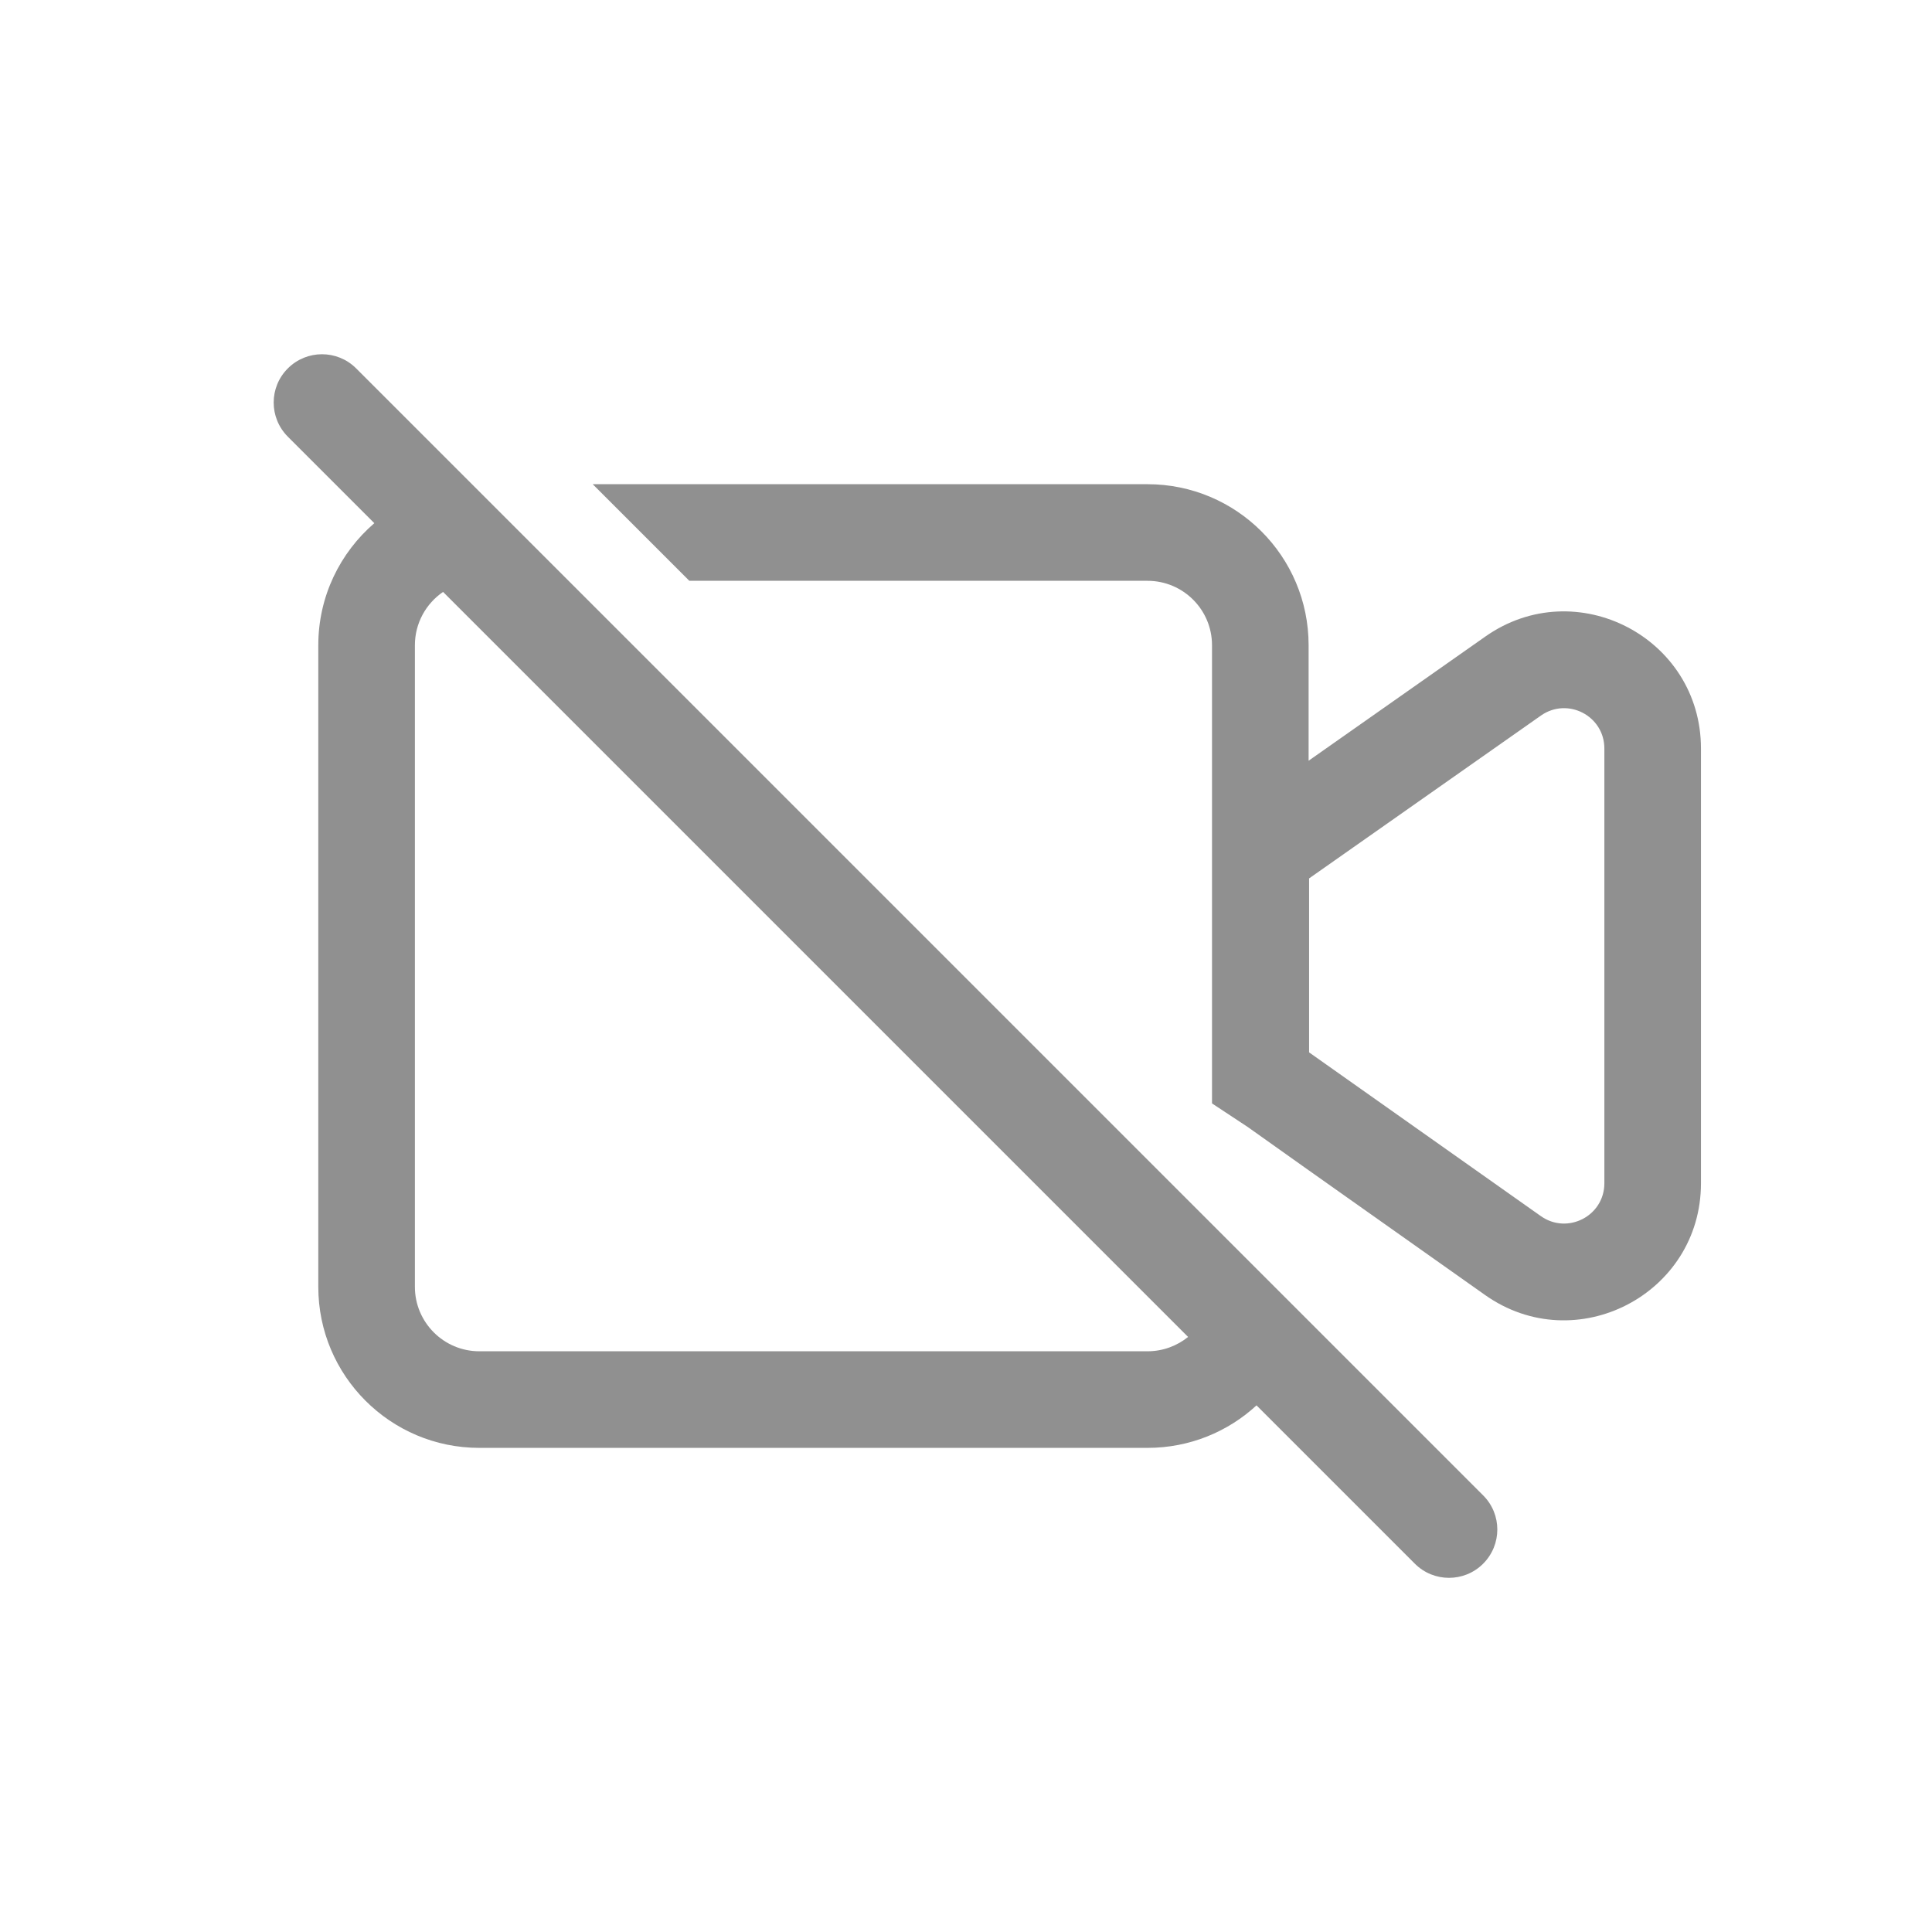
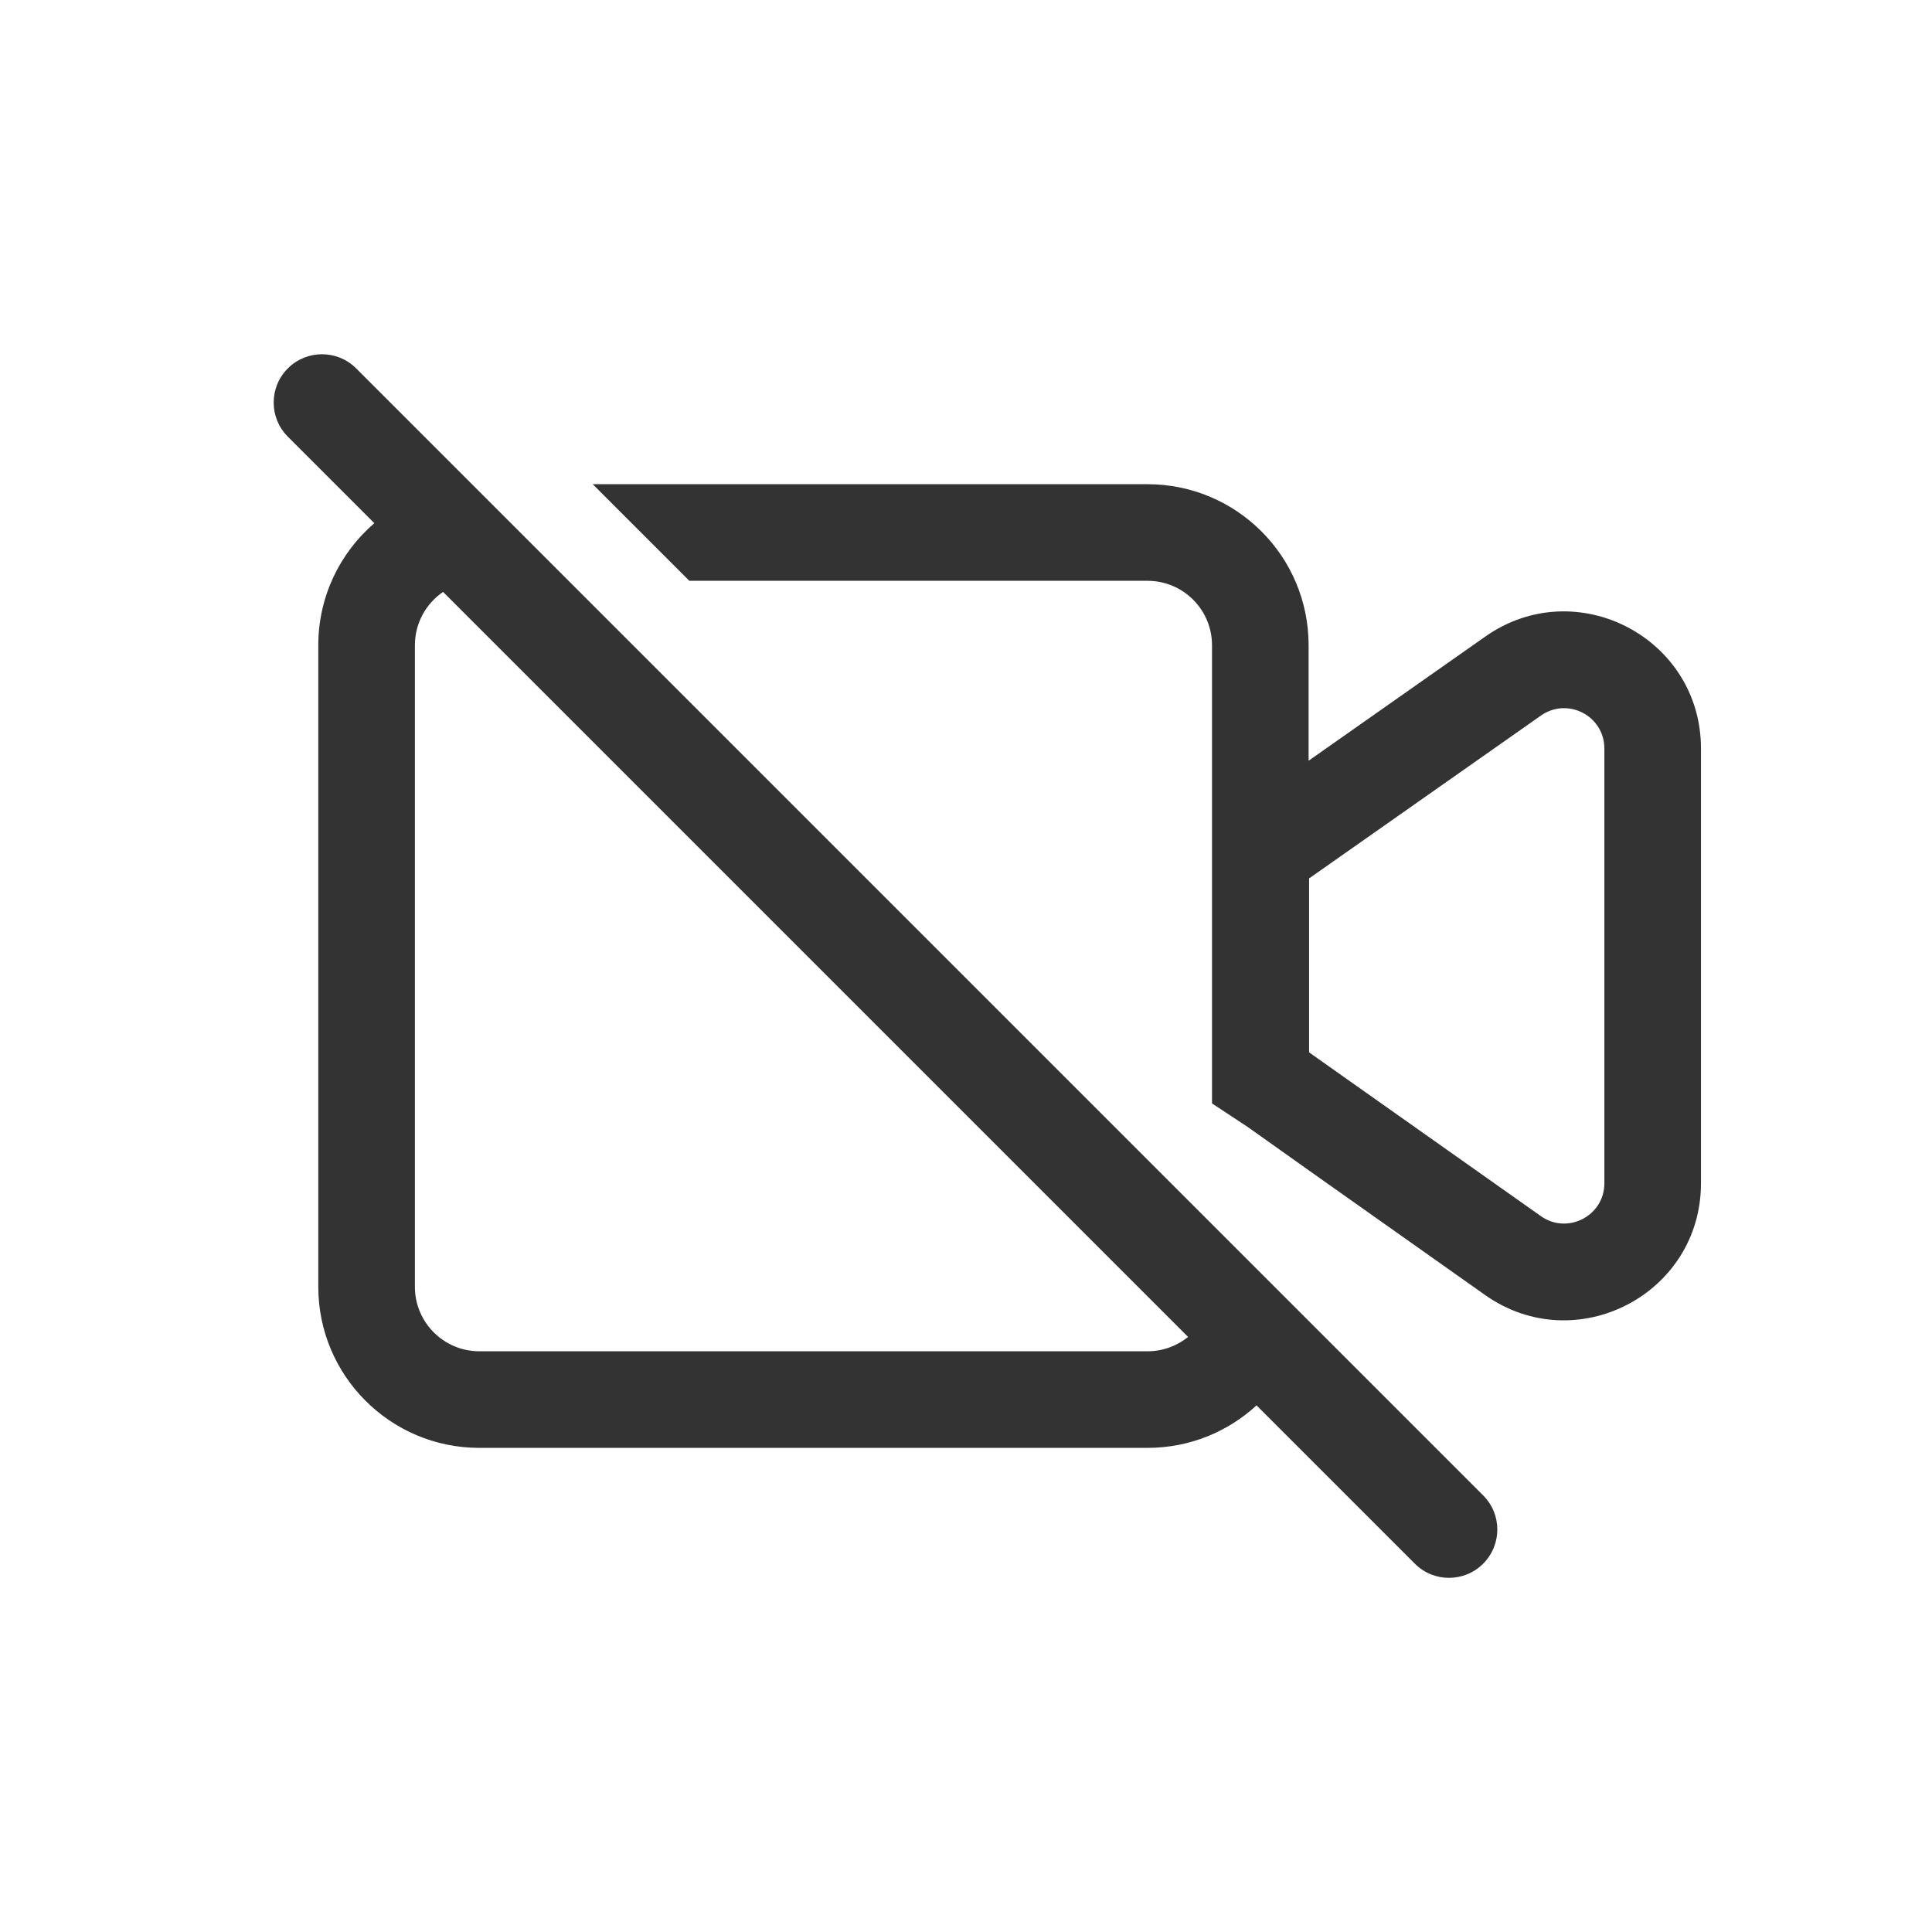
<svg xmlns="http://www.w3.org/2000/svg" width="24" height="24" viewBox="0 0 24 24" fill="none">
-   <path fill-rule="evenodd" clip-rule="evenodd" d="M4.424 4.576C4.19 4.342 3.81 4.342 3.576 4.576C3.341 4.81 3.341 5.19 3.576 5.425L4.65 6.499C4.224 6.866 3.954 7.409 3.954 8.015V15.986C3.954 17.09 4.85 17.986 5.954 17.986H14.255C14.777 17.986 15.253 17.786 15.609 17.458L17.576 19.425C17.81 19.659 18.19 19.659 18.424 19.425C18.659 19.19 18.659 18.81 18.424 18.576L4.424 4.576ZM14.759 16.608L5.504 7.353C5.293 7.497 5.154 7.74 5.154 8.015V15.986C5.154 16.427 5.513 16.786 5.954 16.786H14.255C14.446 16.786 14.621 16.719 14.759 16.608Z" fill="#909090" />
-   <path fill-rule="evenodd" clip-rule="evenodd" d="M15.056 8.015V13.707L15.5 14L16.256 14.537L18.448 16.087C19.575 16.883 21.13 16.078 21.13 14.699V9.298C21.13 7.921 19.579 7.115 18.452 7.907L16.256 9.45V8.015C16.256 6.91 15.36 6.015 14.255 6.015H7.363L8.563 7.215H14.255C14.697 7.215 15.056 7.573 15.056 8.015ZM16.262 10.912L16.262 13.073L19.141 15.107C19.472 15.341 19.93 15.105 19.93 14.699V9.298C19.93 8.893 19.474 8.656 19.142 8.889L16.262 10.912Z" fill="#909090" />
+   <path fill-rule="evenodd" clip-rule="evenodd" d="M4.424 4.576C4.19 4.342 3.81 4.342 3.576 4.576C3.341 4.81 3.341 5.19 3.576 5.425L4.65 6.499C4.224 6.866 3.954 7.409 3.954 8.015V15.986C3.954 17.09 4.85 17.986 5.954 17.986H14.255C14.777 17.986 15.253 17.786 15.609 17.458L17.576 19.425C17.81 19.659 18.19 19.659 18.424 19.425C18.659 19.19 18.659 18.81 18.424 18.576L4.424 4.576ZM14.759 16.608L5.504 7.353C5.293 7.497 5.154 7.74 5.154 8.015V15.986C5.154 16.427 5.513 16.786 5.954 16.786H14.255C14.446 16.786 14.621 16.719 14.759 16.608Z" fill="#333333" />
+   <path fill-rule="evenodd" clip-rule="evenodd" d="M15.056 8.015V13.707L15.5 14L16.256 14.537L18.448 16.087C19.575 16.883 21.13 16.078 21.13 14.699V9.298C21.13 7.921 19.579 7.115 18.452 7.907L16.256 9.45V8.015C16.256 6.91 15.36 6.015 14.255 6.015H7.363L8.563 7.215H14.255C14.697 7.215 15.056 7.573 15.056 8.015ZM16.262 10.912L16.262 13.073L19.141 15.107C19.472 15.341 19.93 15.105 19.93 14.699V9.298C19.93 8.893 19.474 8.656 19.142 8.889L16.262 10.912Z" fill="#333333" />
</svg>
